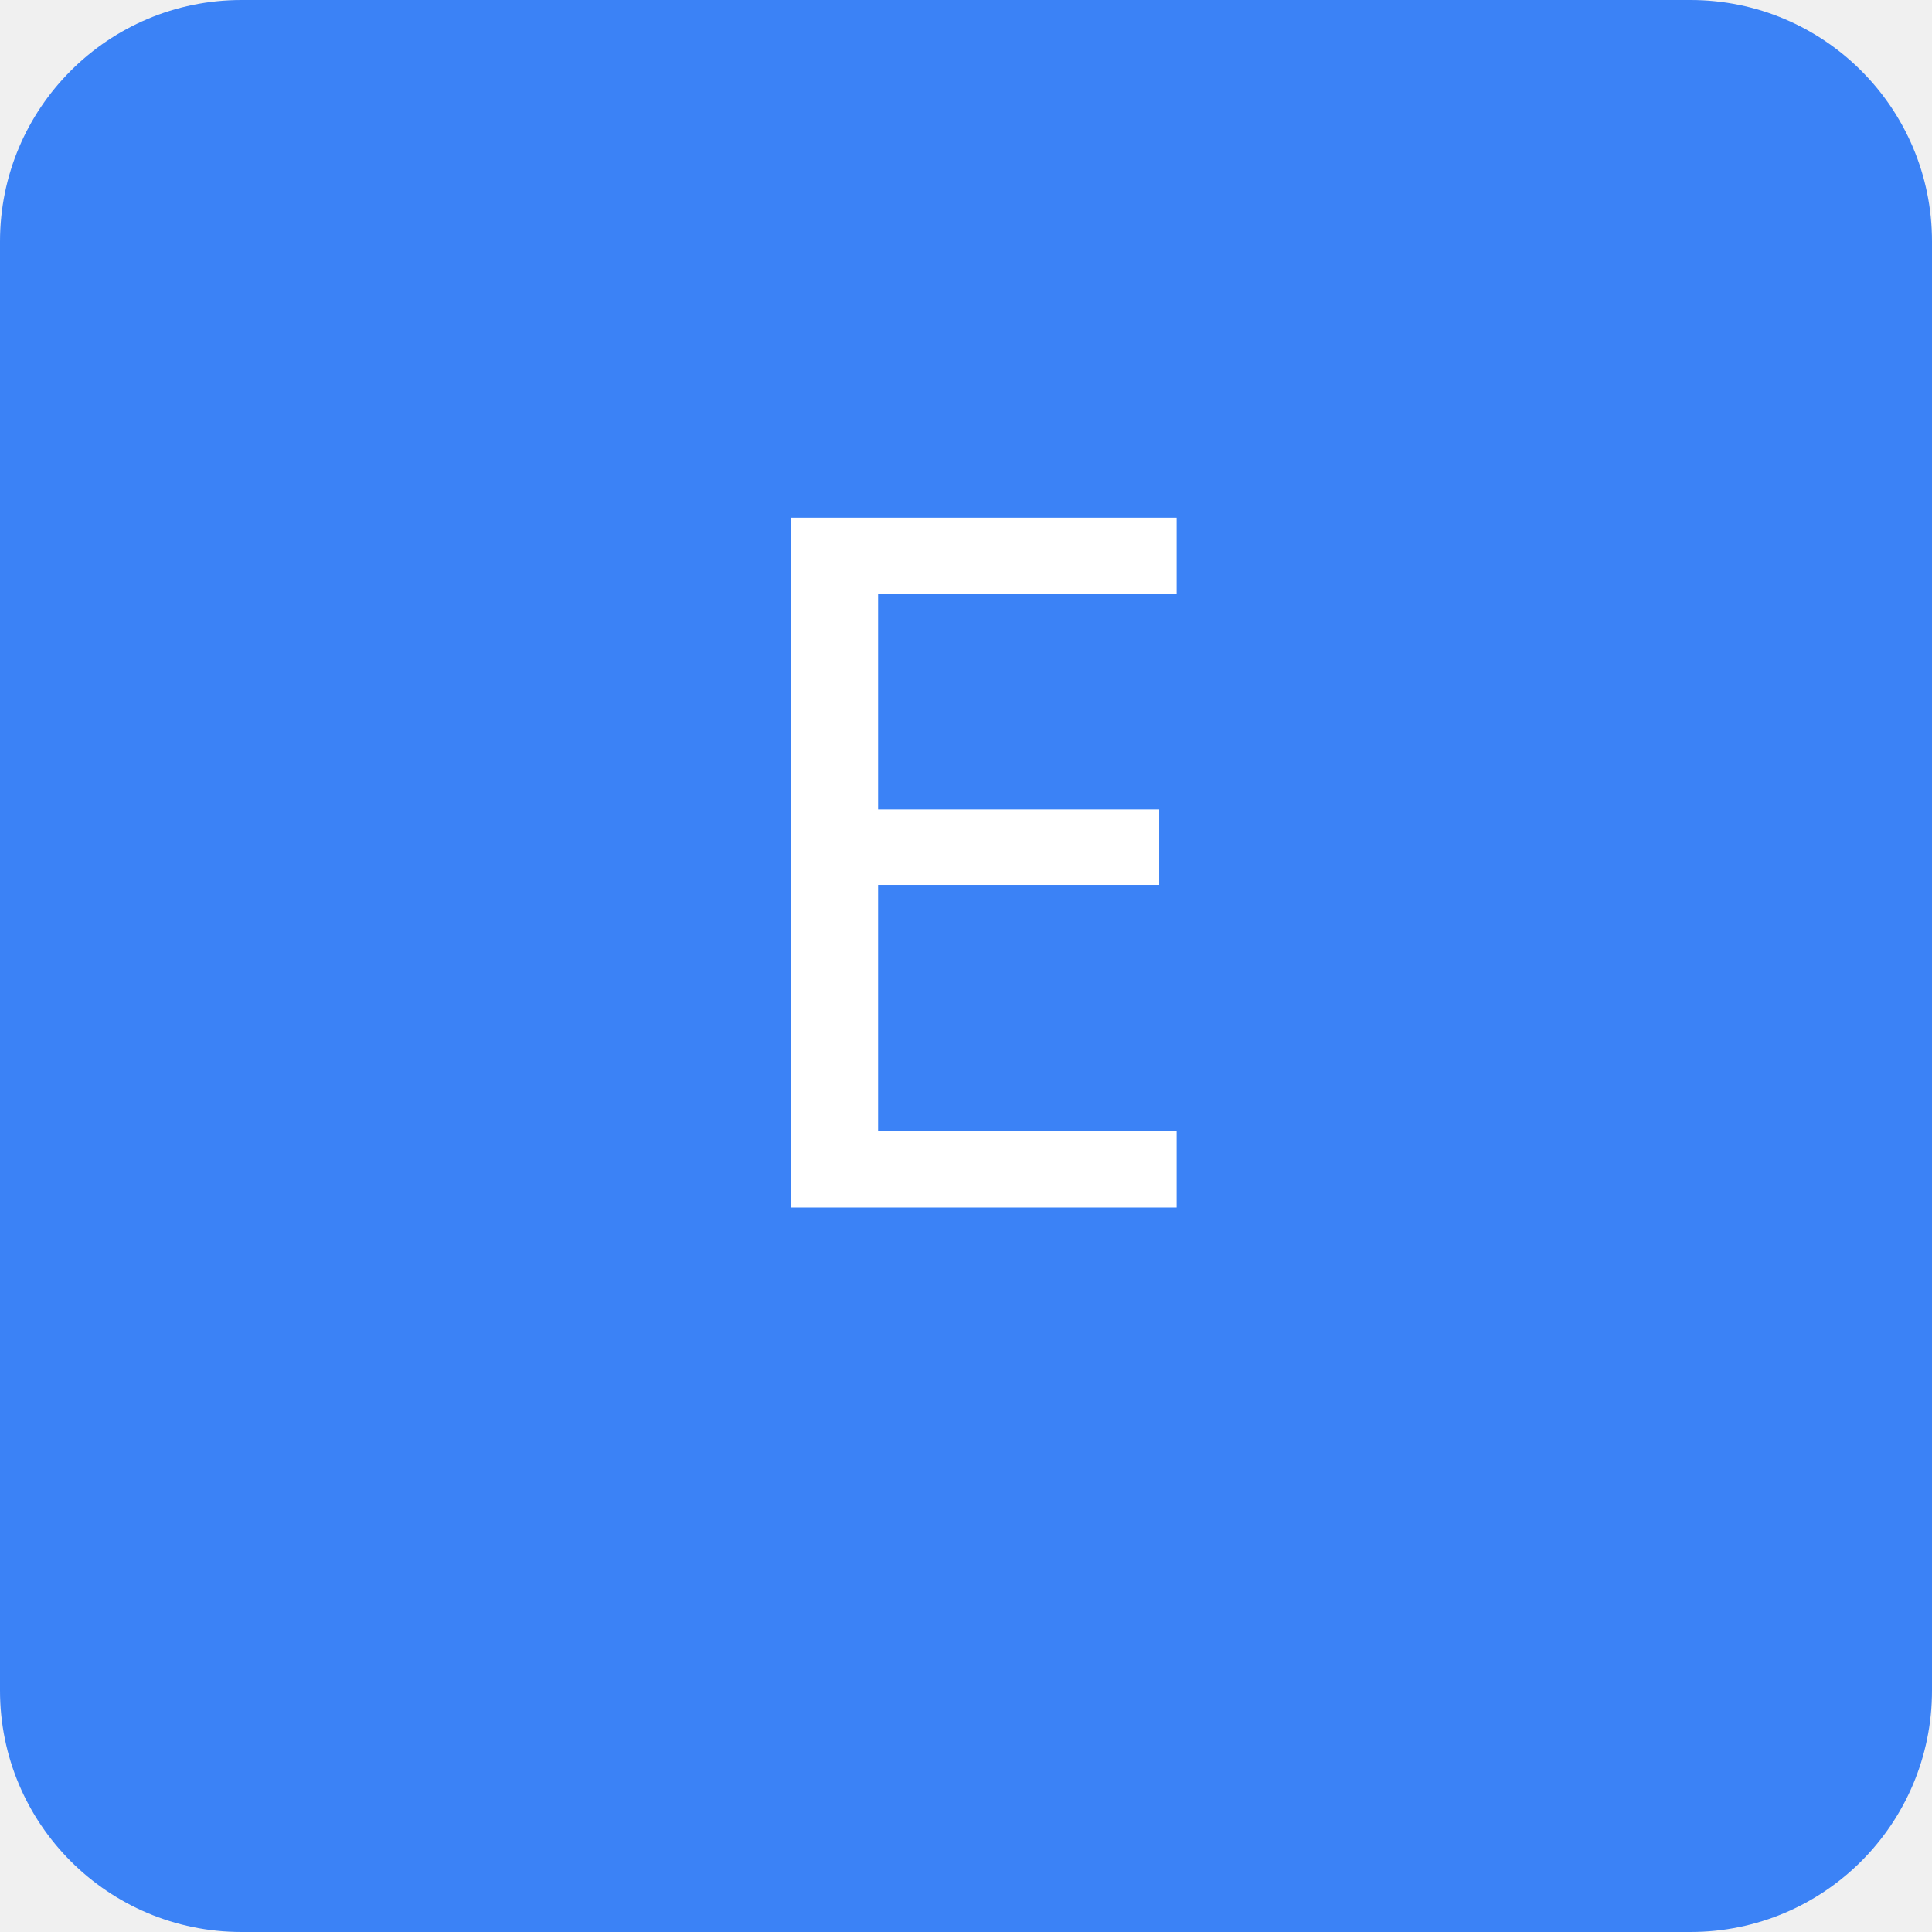
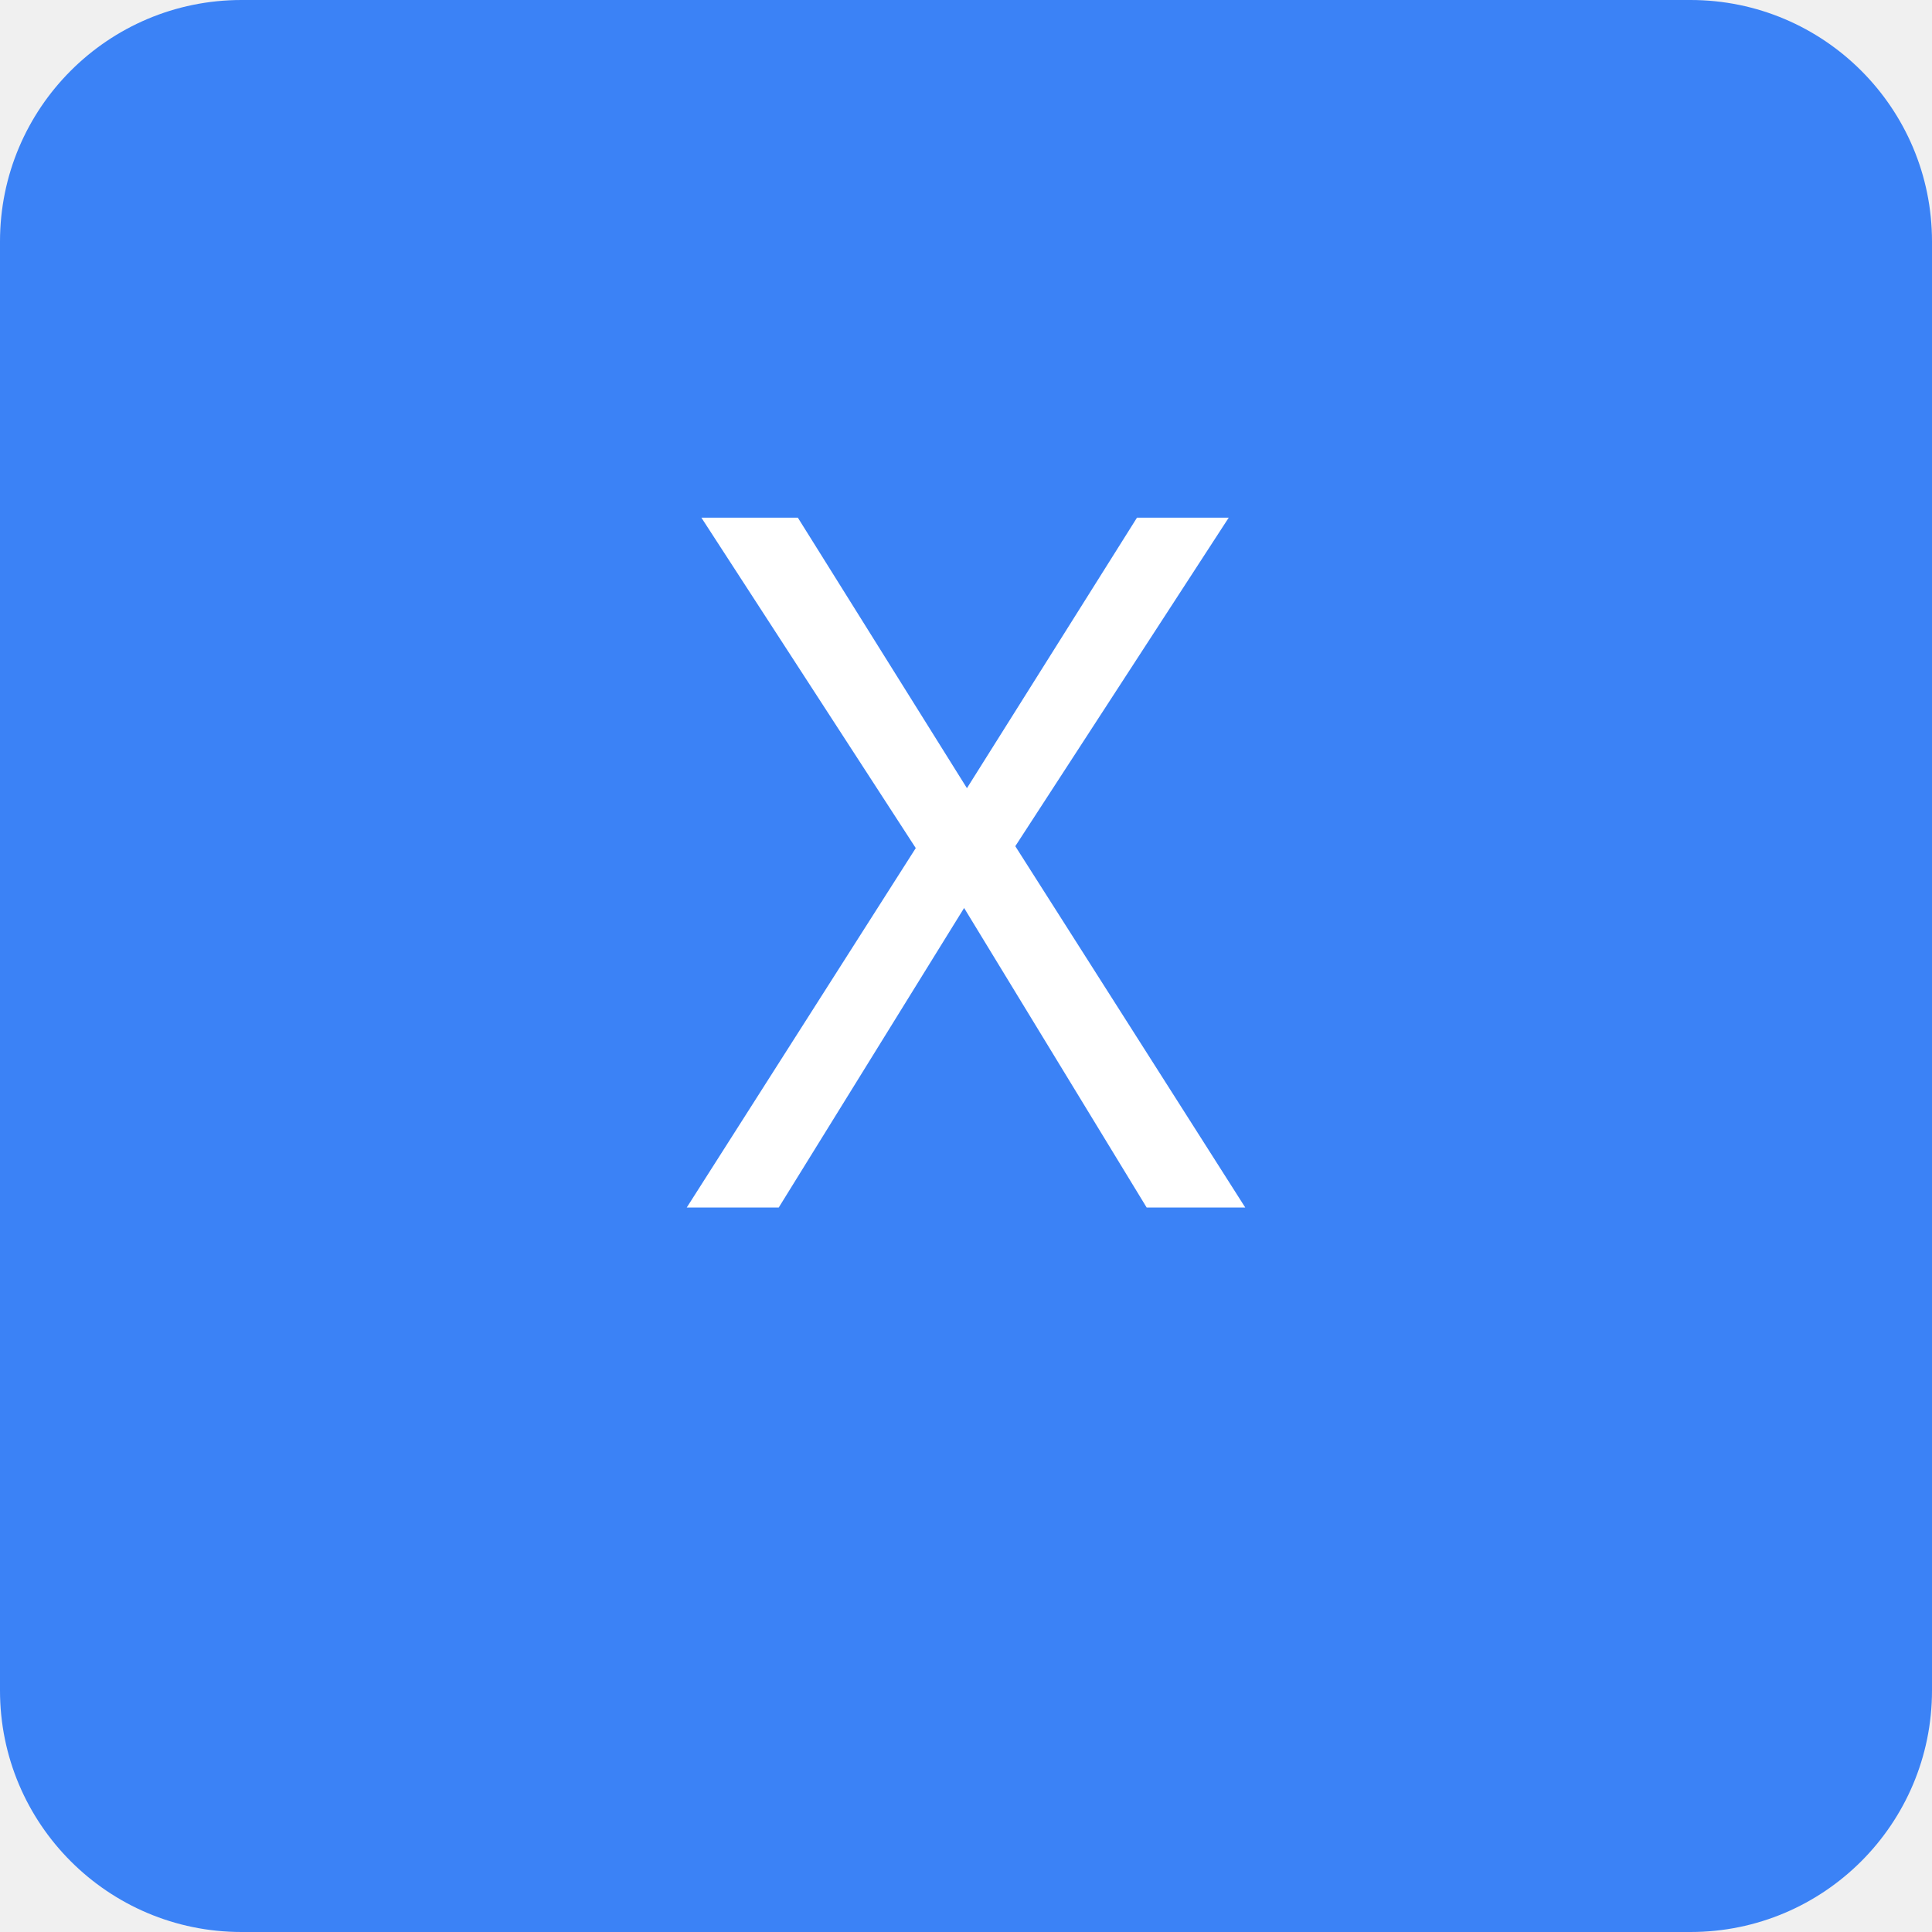
<svg xmlns="http://www.w3.org/2000/svg" viewBox="0 0 128 128">
  <rect width="128" height="128" rx="16" fill="#3B82F6" />
-   <text x="64" y="80" text-anchor="middle" fill="white" font-size="64" font-family="system-ui">E</text>
+   <text x="64" y="80" text-anchor="middle" fill="white" font-size="64" font-family="system-ui">X</text>
</svg>
